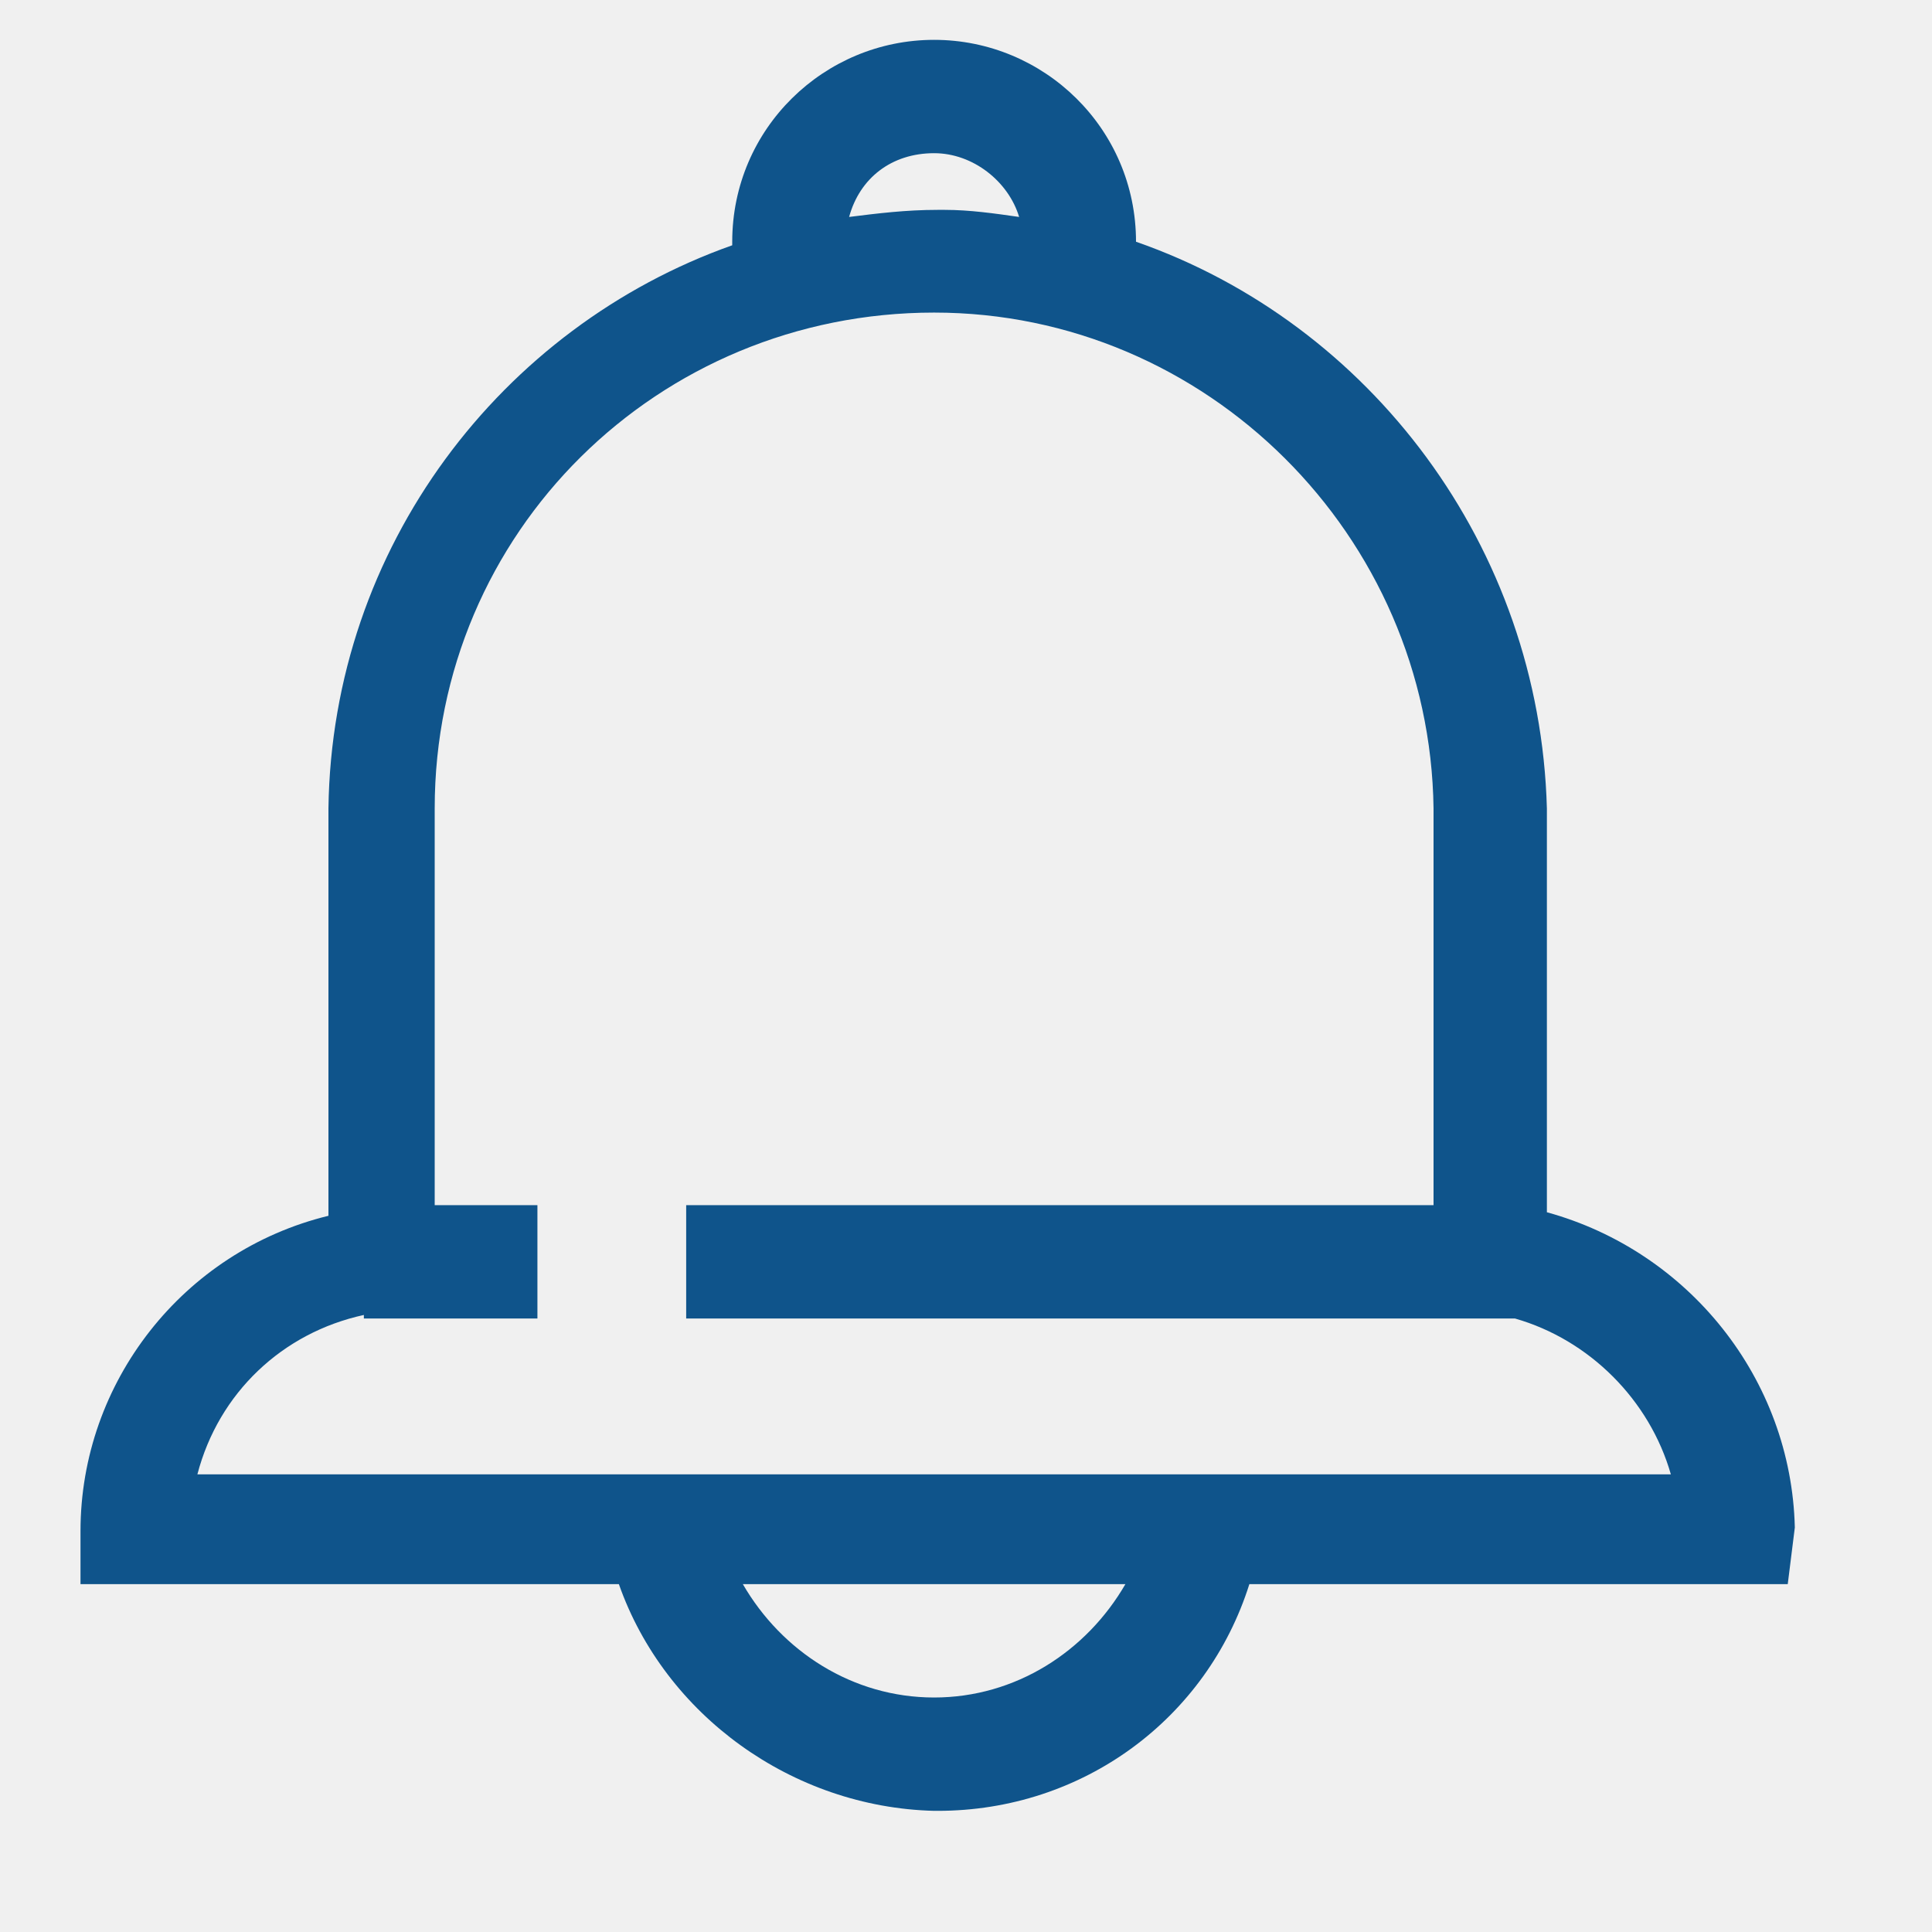
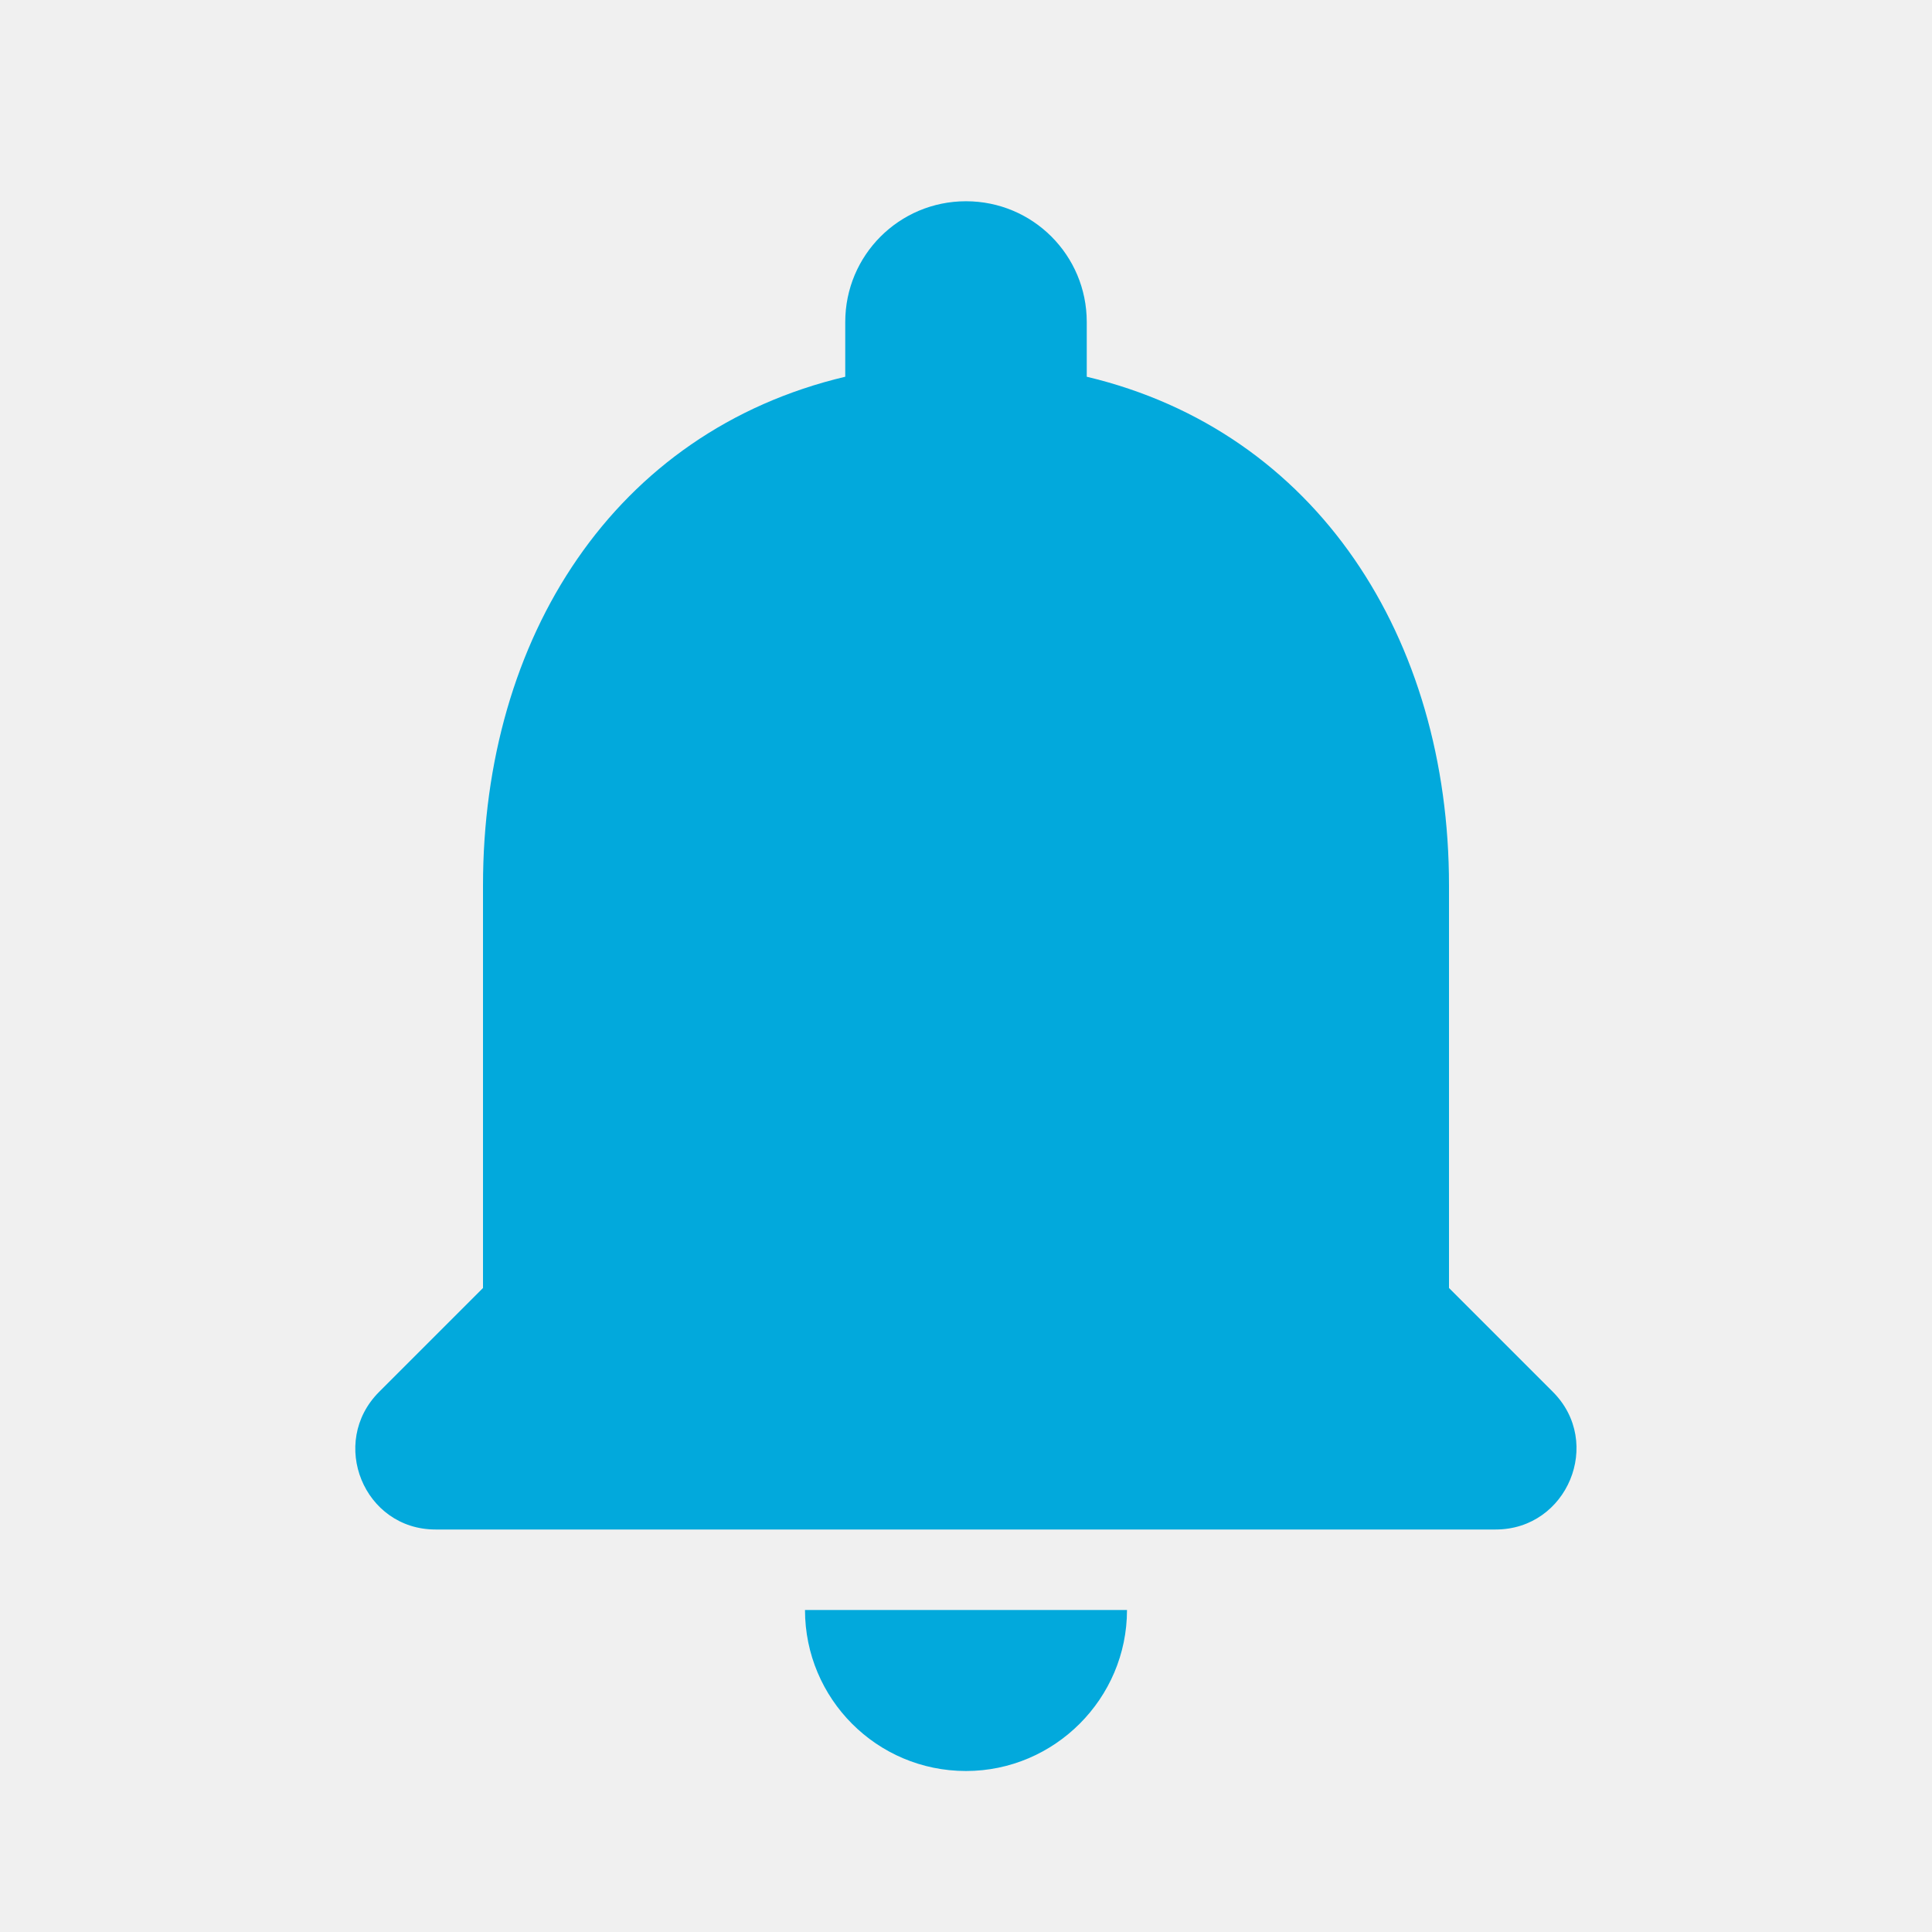
<svg xmlns="http://www.w3.org/2000/svg" width="24" height="24" viewBox="0 0 24 24" fill="none">
-   <path d="M22.296 18.975C22.252 17.127 20.976 15.543 19.216 15.059V10.043C19.128 6.787 17.016 4.015 14.112 3.003C14.112 1.595 12.968 0.495 11.604 0.495C10.24 0.495 9.096 1.595 9.096 3.003V3.047C6.236 4.059 4.124 6.787 4.08 10.043V15.103C2.276 15.543 1 17.171 1 19.019V19.679H7.688C8.26 21.307 9.844 22.451 11.604 22.495H11.648C13.452 22.495 14.992 21.351 15.52 19.679H22.208L22.296 18.975ZM13.98 19.679C13.496 20.515 12.616 21.087 11.604 21.087C10.592 21.087 9.712 20.515 9.228 19.679H13.98ZM6.676 16.379V14.971H5.4V10.043C5.4 6.611 8.172 3.883 11.604 3.883C14.992 3.883 17.764 6.655 17.808 10.043V14.971H8.524V16.379H18.82C19.744 16.643 20.492 17.391 20.756 18.315H2.452C2.716 17.303 3.508 16.555 4.52 16.335V16.379H6.676ZM11.604 1.903C12.088 1.903 12.528 2.255 12.66 2.695C12.352 2.651 12.044 2.607 11.736 2.607H11.648C11.252 2.607 10.9 2.651 10.548 2.695C10.68 2.211 11.076 1.903 11.604 1.903Z" fill="#0F548B" />
+   <g clip-path="url(#clip0_49_3673)">
+     <path d="M12 22C13.1 22 14 21.1 14 20H10C10 21.1 10.89 22 12 22ZM18 16V11C18 7.93 16.36 5.36 13.5 4.68V4C13.5 3.17 12.83 2.5 12 2.5C11.17 2.5 10.5 3.17 10.5 4V4.68C7.63 5.36 6 7.92 6 11V16L4.71 17.29C4.08 17.92 4.52 19 5.41 19H18.58C19.47 19 19.92 17.92 19.29 17.29L18 16Z" fill="#02A9DC" />
+   </g>
+   <defs>
+     <clipPath id="clip0_49_3673">
+       <rect width="24" height="24" fill="white" />
+     </clipPath>
+   </defs>
</svg>
